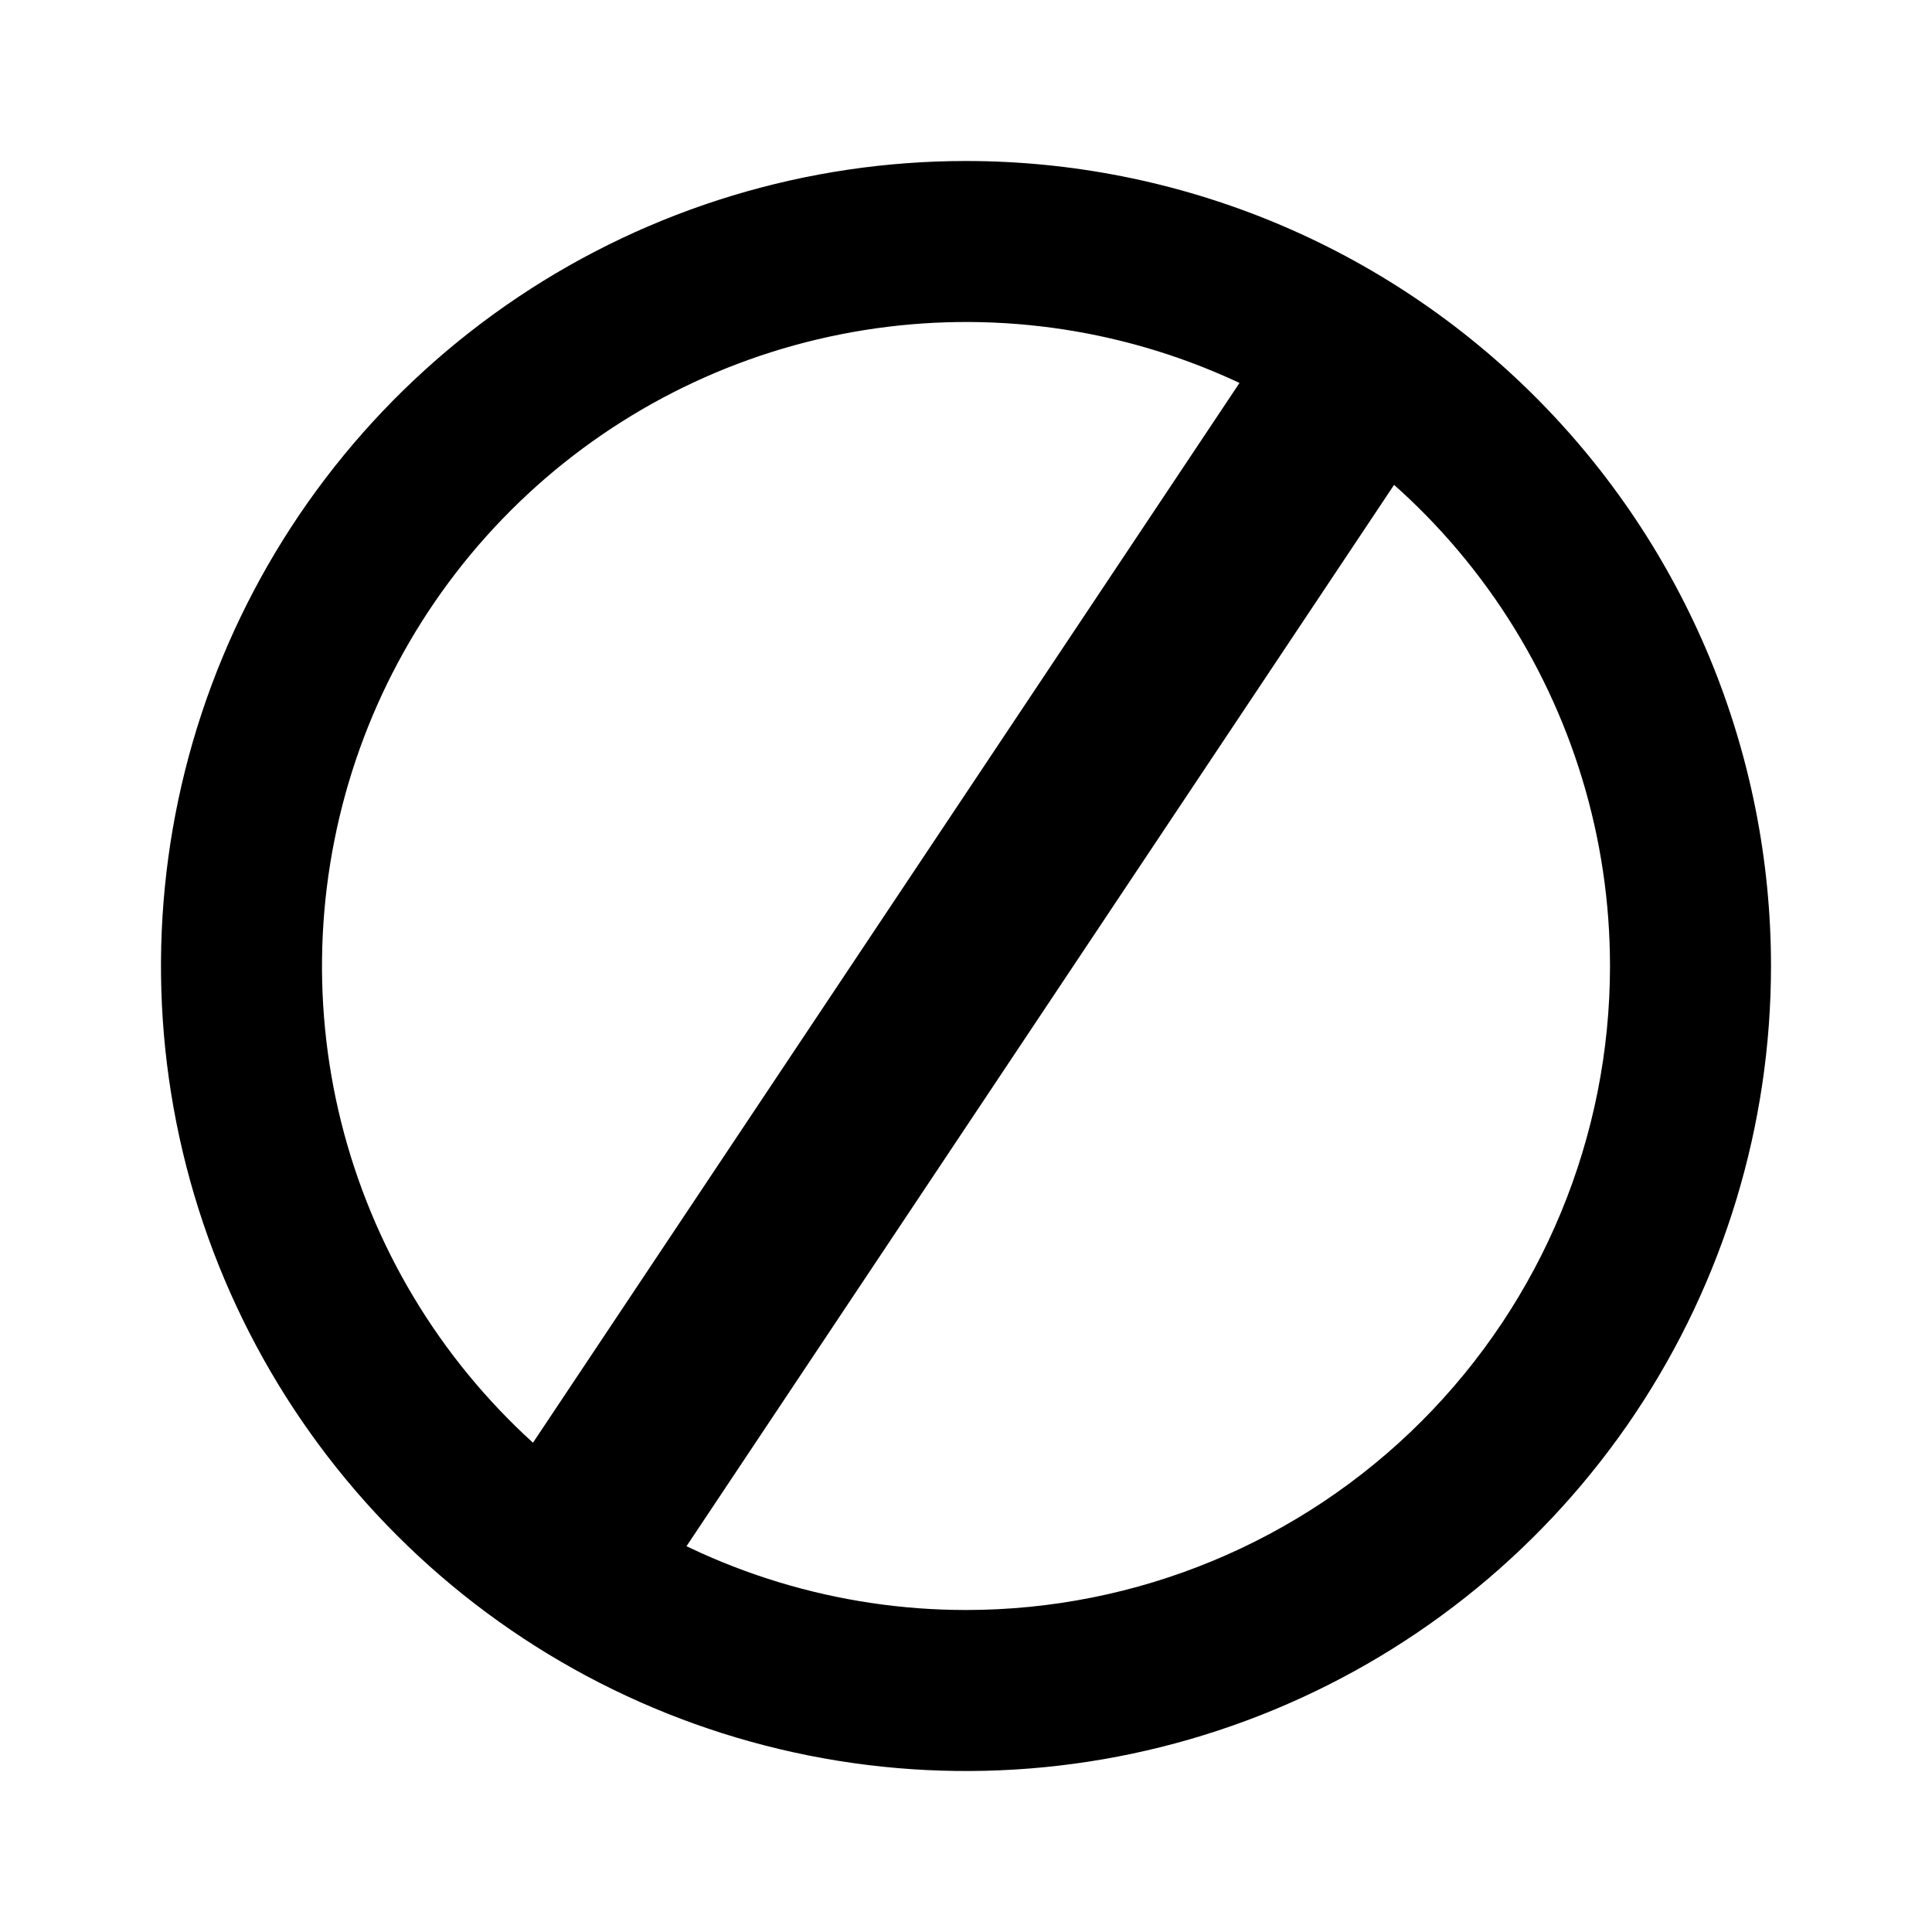
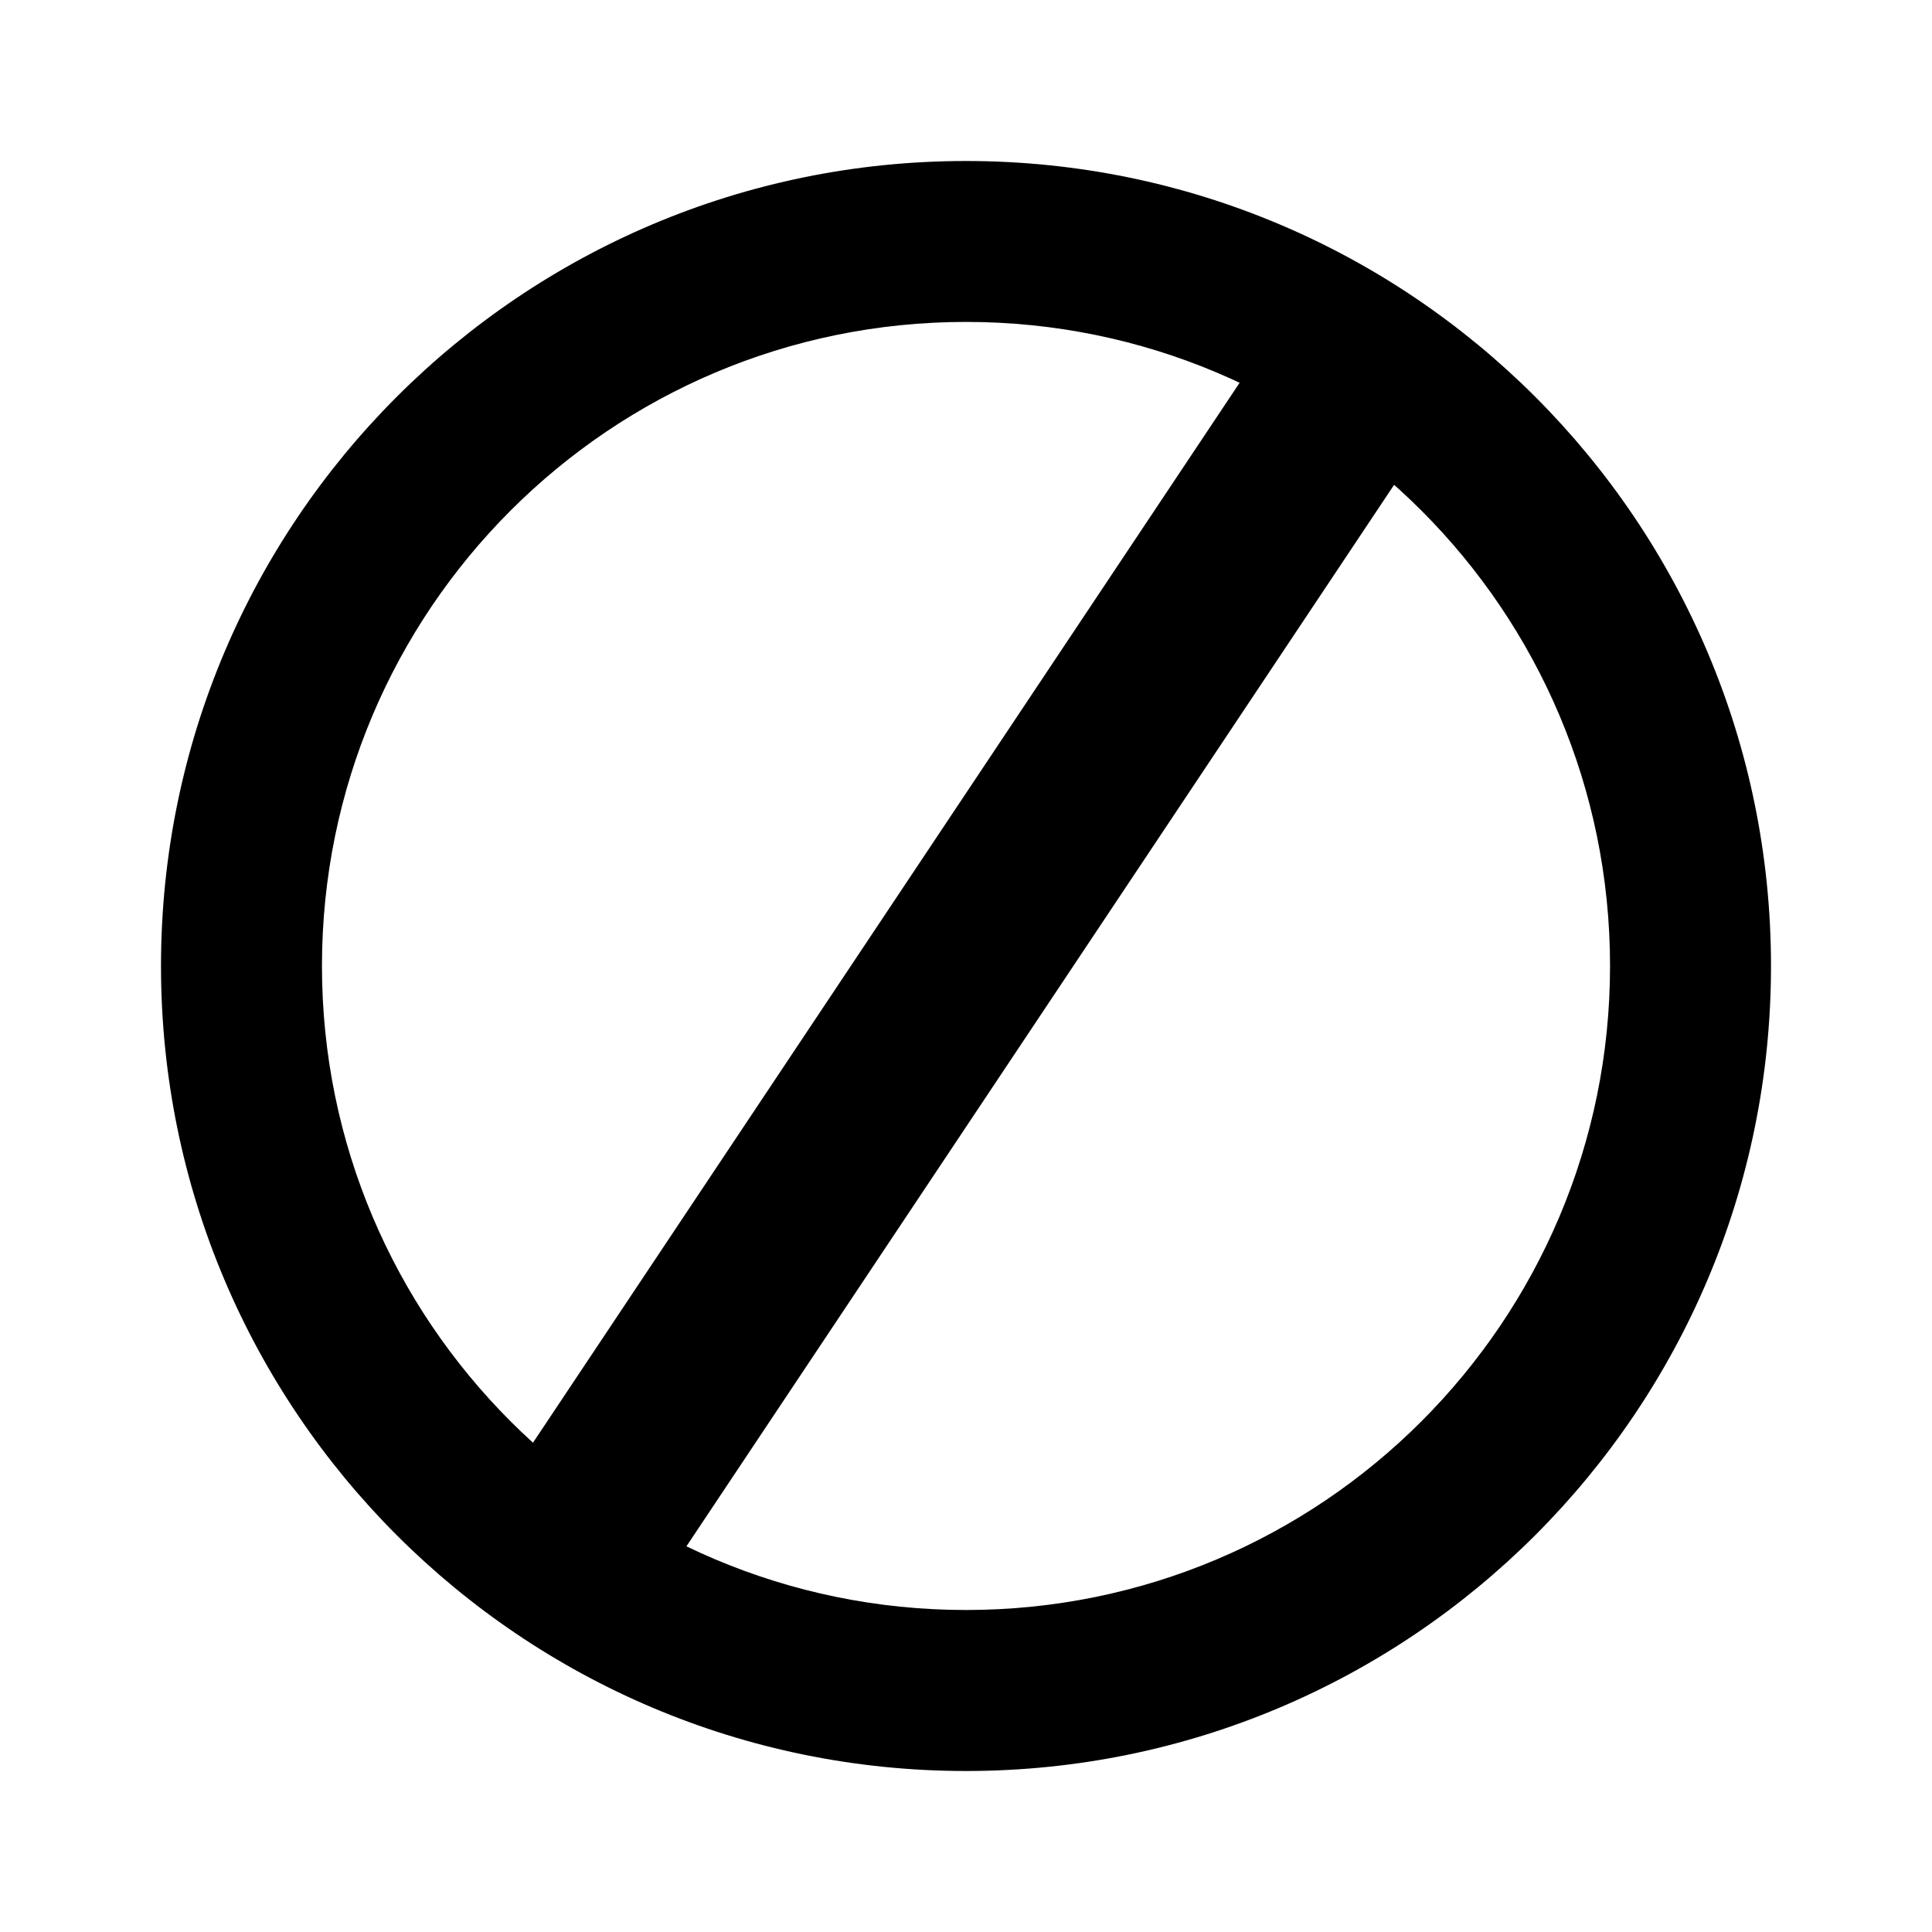
<svg xmlns="http://www.w3.org/2000/svg" width="24" height="24" viewBox="0 0 24 24">
-   <path d="M12 2C10.022 2 8.089 2.586 6.444 3.685C4.8 4.784 3.518 6.346 2.761 8.173C2.004 10 1.806 12.011 2.192 13.951C2.578 15.891 3.53 17.672 4.929 19.071C6.327 20.47 8.109 21.422 10.049 21.808C11.989 22.194 14 21.996 15.827 21.239C17.654 20.482 19.216 19.2 20.315 17.556C21.413 15.911 22 13.978 22 12C22 10.687 21.741 9.386 21.239 8.173C20.736 6.96 20 5.858 19.071 4.929C18.142 4 17.04 3.264 15.827 2.761C14.614 2.259 13.313 2 12 2ZM12 20C10.418 20 8.871 19.531 7.555 18.652C6.24 17.773 5.214 16.523 4.609 15.062C4.003 13.6 3.845 11.991 4.154 10.439C4.462 8.887 5.224 7.462 6.343 6.343C7.462 5.224 8.887 4.462 10.439 4.154C11.991 3.845 13.6 4.003 15.062 4.609C16.523 5.214 17.773 6.24 18.652 7.555C19.531 8.871 20 10.418 20 12C20 14.122 19.157 16.157 17.657 17.657C16.157 19.157 14.122 20 12 20Z" fill="currentColor" />
-   <line x1="7.043" y1="19.362" x2="17.043" y2="4.362" stroke="currentColor" stroke-width="2.3" />
+   <path d="M12 2a10 10 0 1 0 0 20 10 10 0 0 0 0-20Zm0 18a8 8 0 1 1 0-16.001A8 8 0 0 1 12 20Z" fill="currentColor" />
+   <path stroke="currentColor" stroke-width="2.3" d="m7.043 19.362 10-15" />
</svg>
